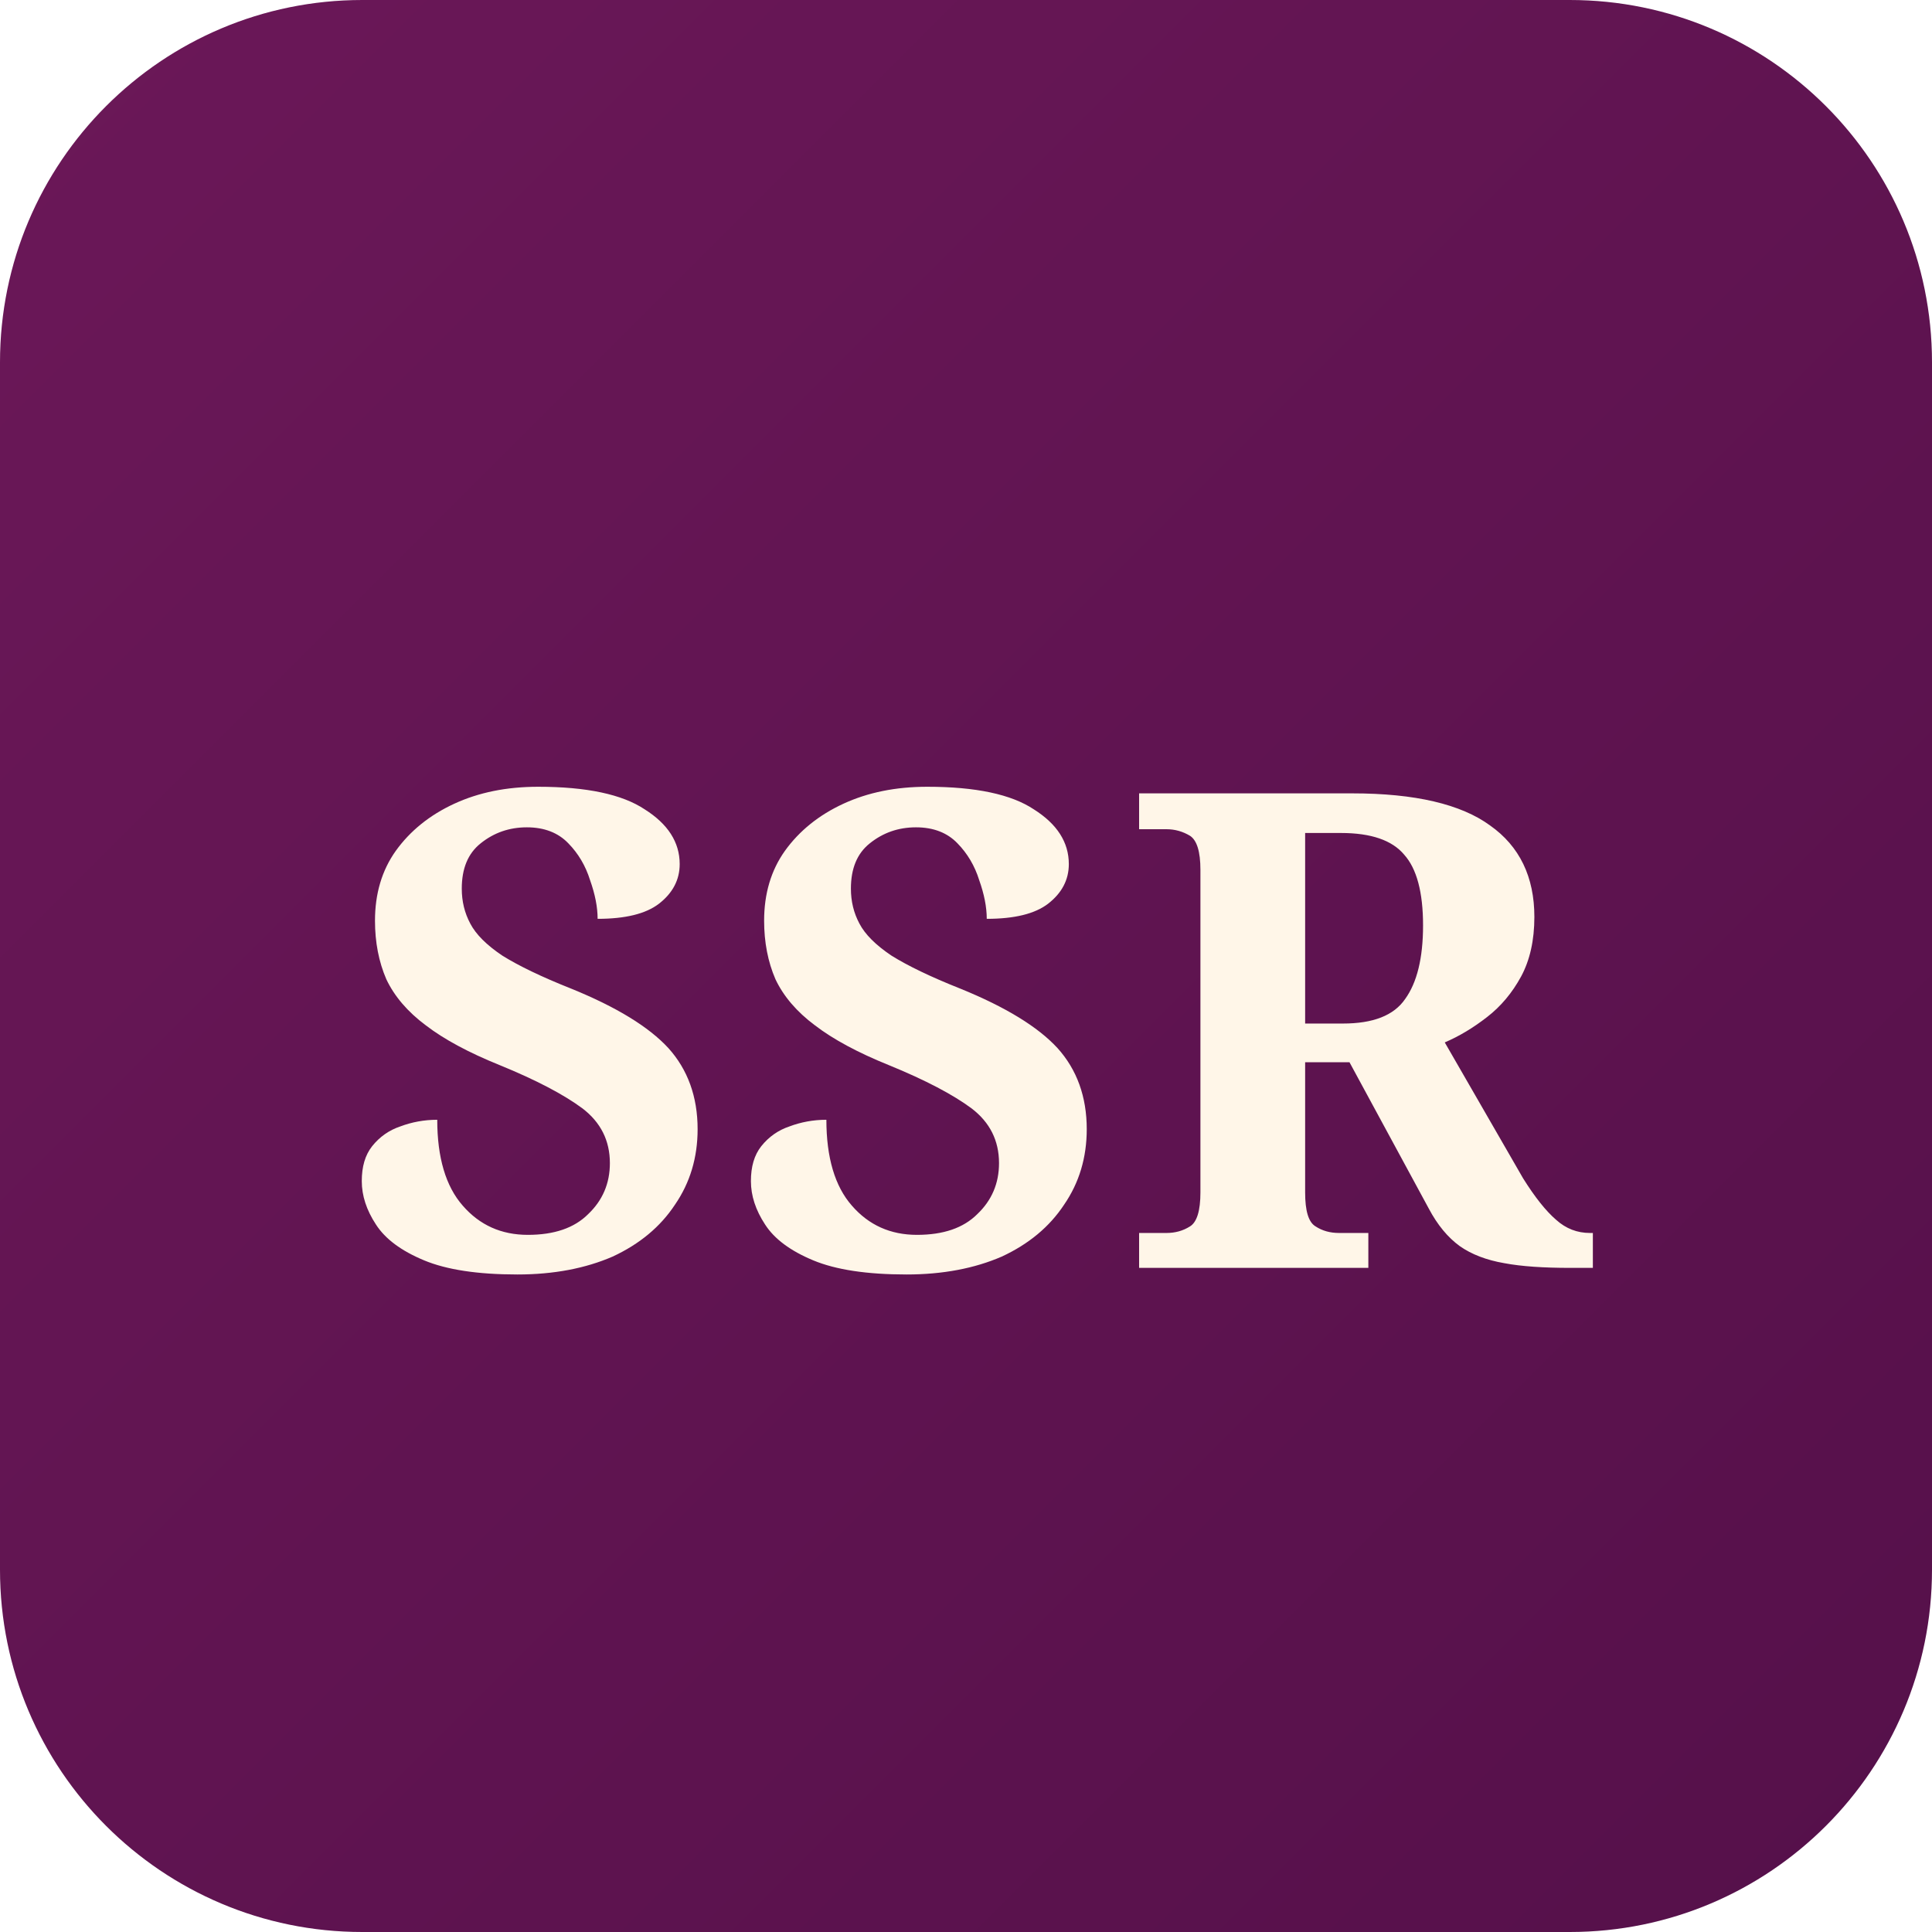
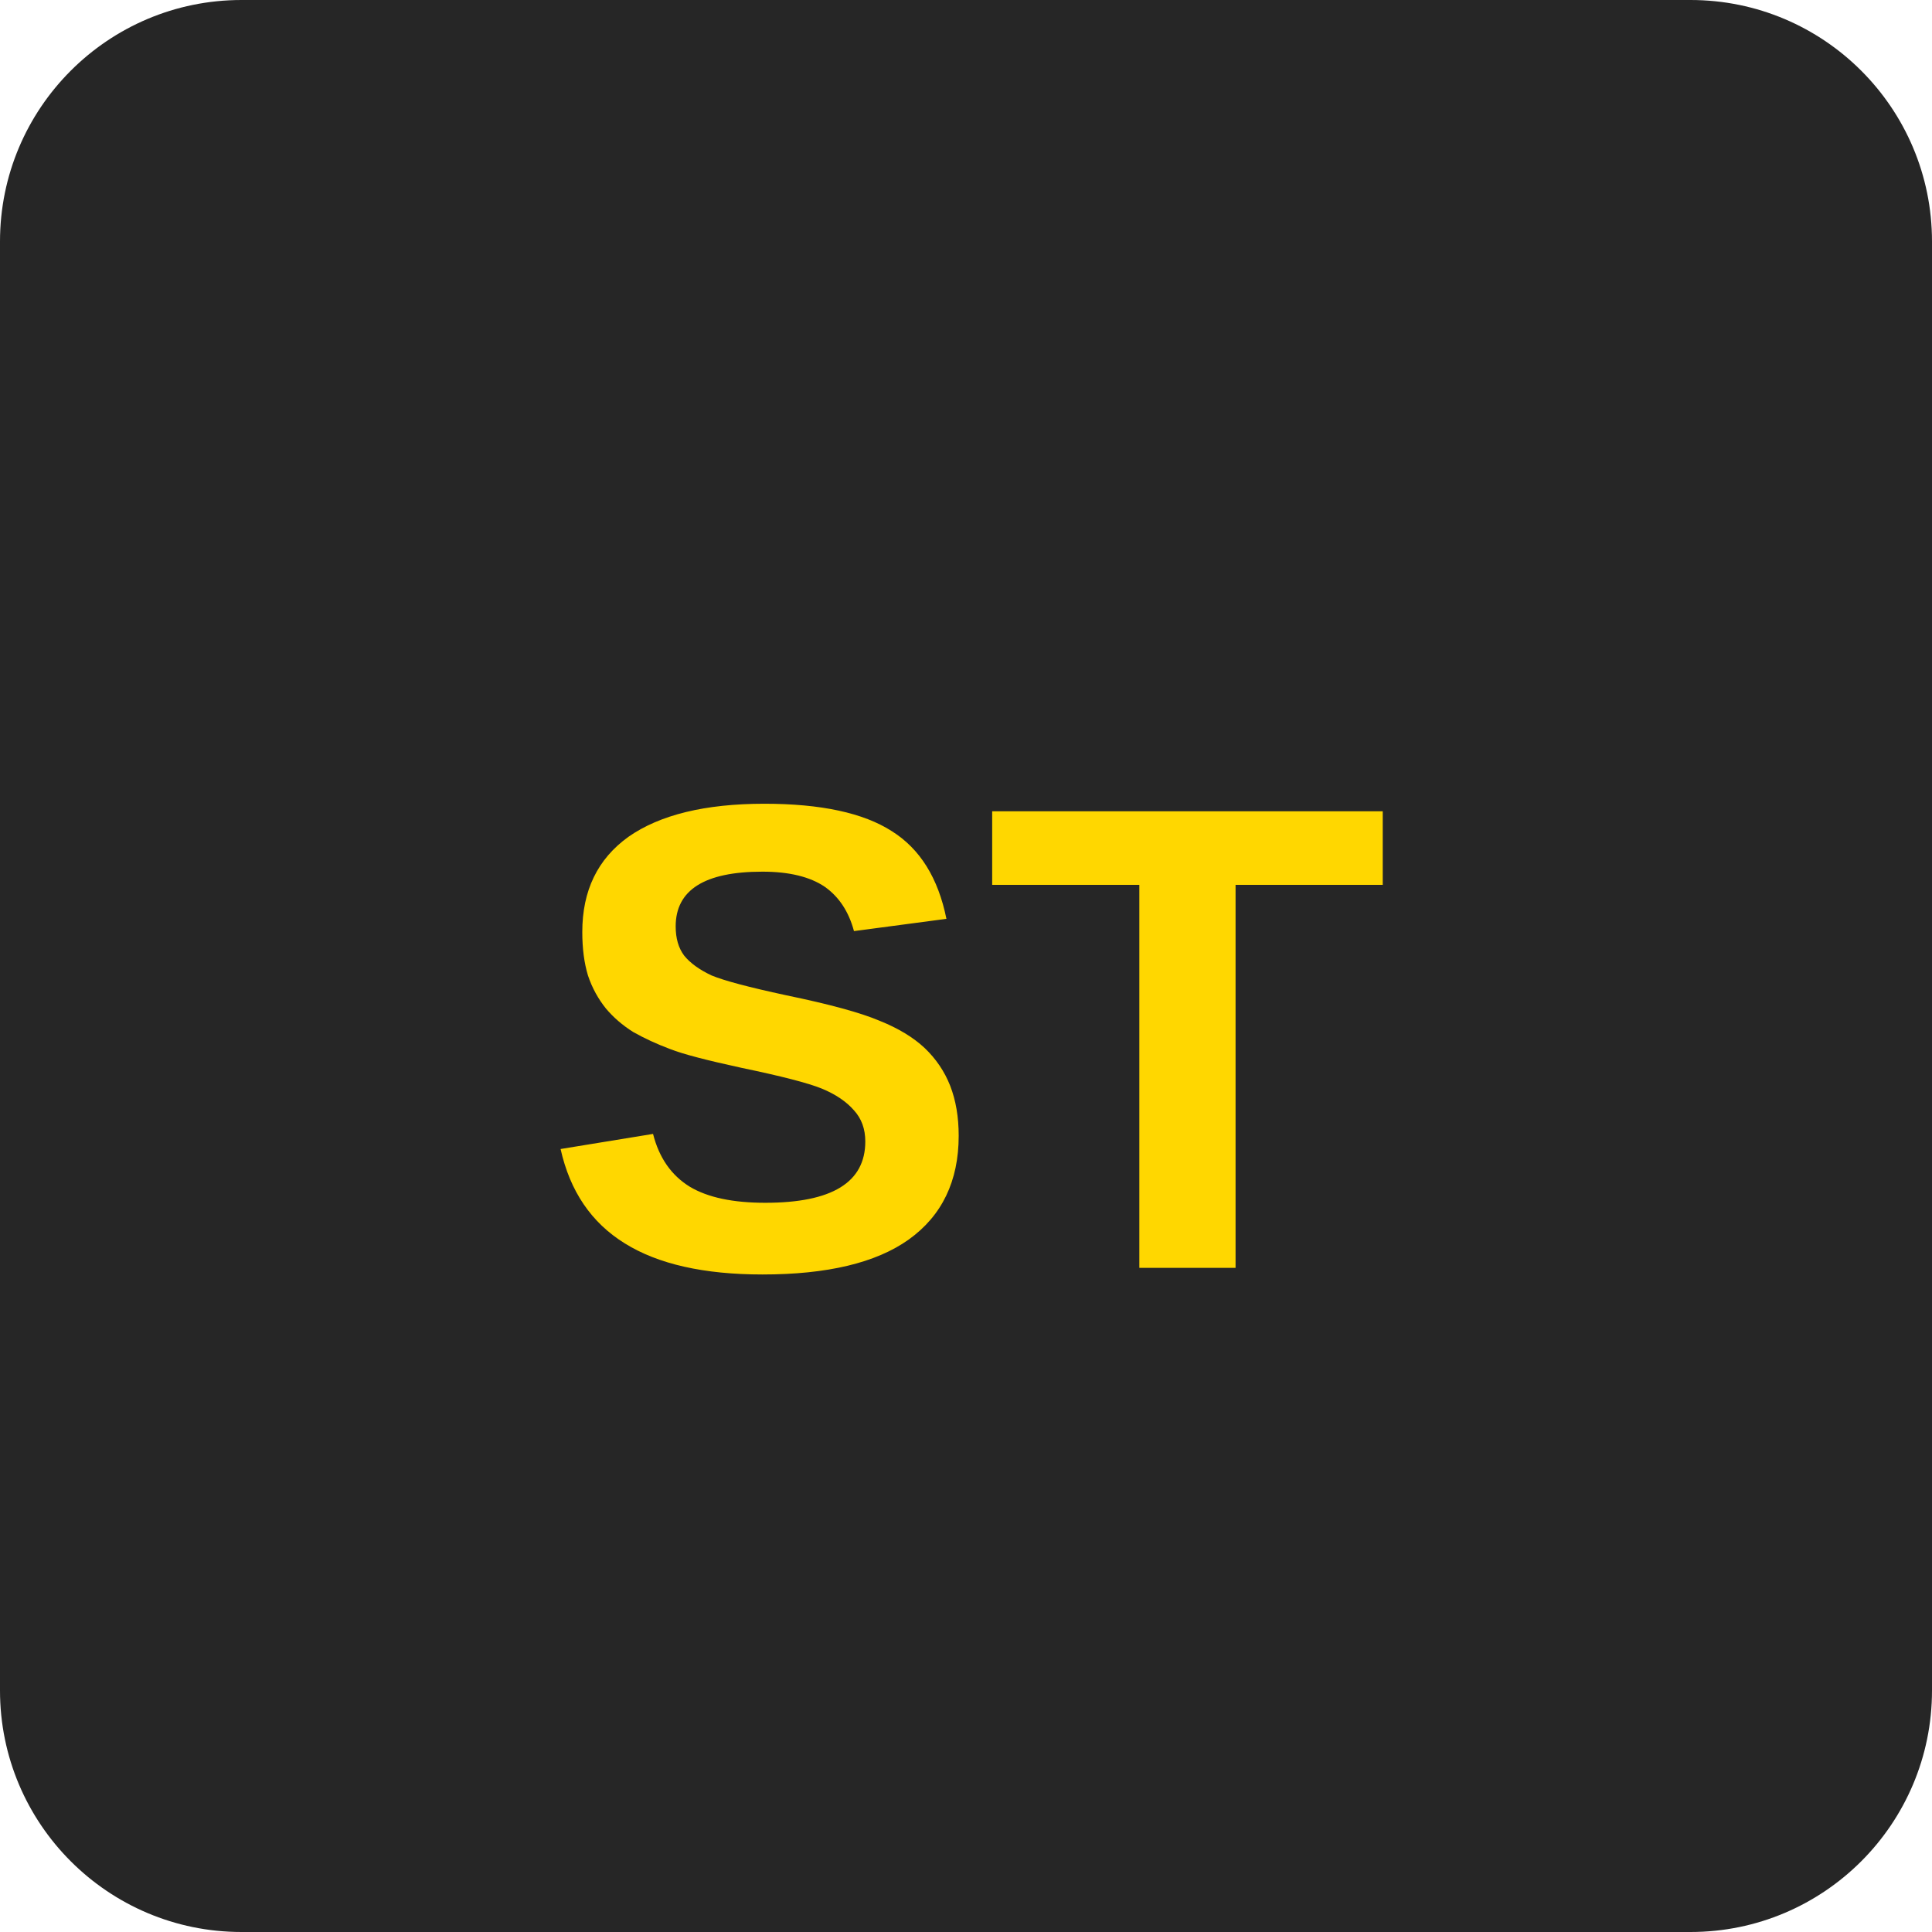
<svg xmlns="http://www.w3.org/2000/svg" viewBox="0 0 32 32">
-   <defs>
-     <linearGradient id="g" x1="0%" y1="0%" x2="100%" y2="100%">
-       <stop offset="0%" stop-color="#6B1858" />
-       <stop offset="100%" stop-color="#55104A" />
-     </linearGradient>
-   </defs>
-   <rect width="32" height="32" rx="6" fill="url(#g)" />
-   <text x="16" y="21" text-anchor="middle" font-family="Georgia, serif" font-size="11" font-weight="700" fill="#FFF6E8">
-     SSR
+   <rect width="32" height="32" rx="4" fill="#262626" />
+   <text x="16" y="21" text-anchor="middle" font-family="Montserrat, Arial, sans-serif" font-size="11" font-weight="800" fill="#FFD700">
+     ST
  </text>
</svg>
